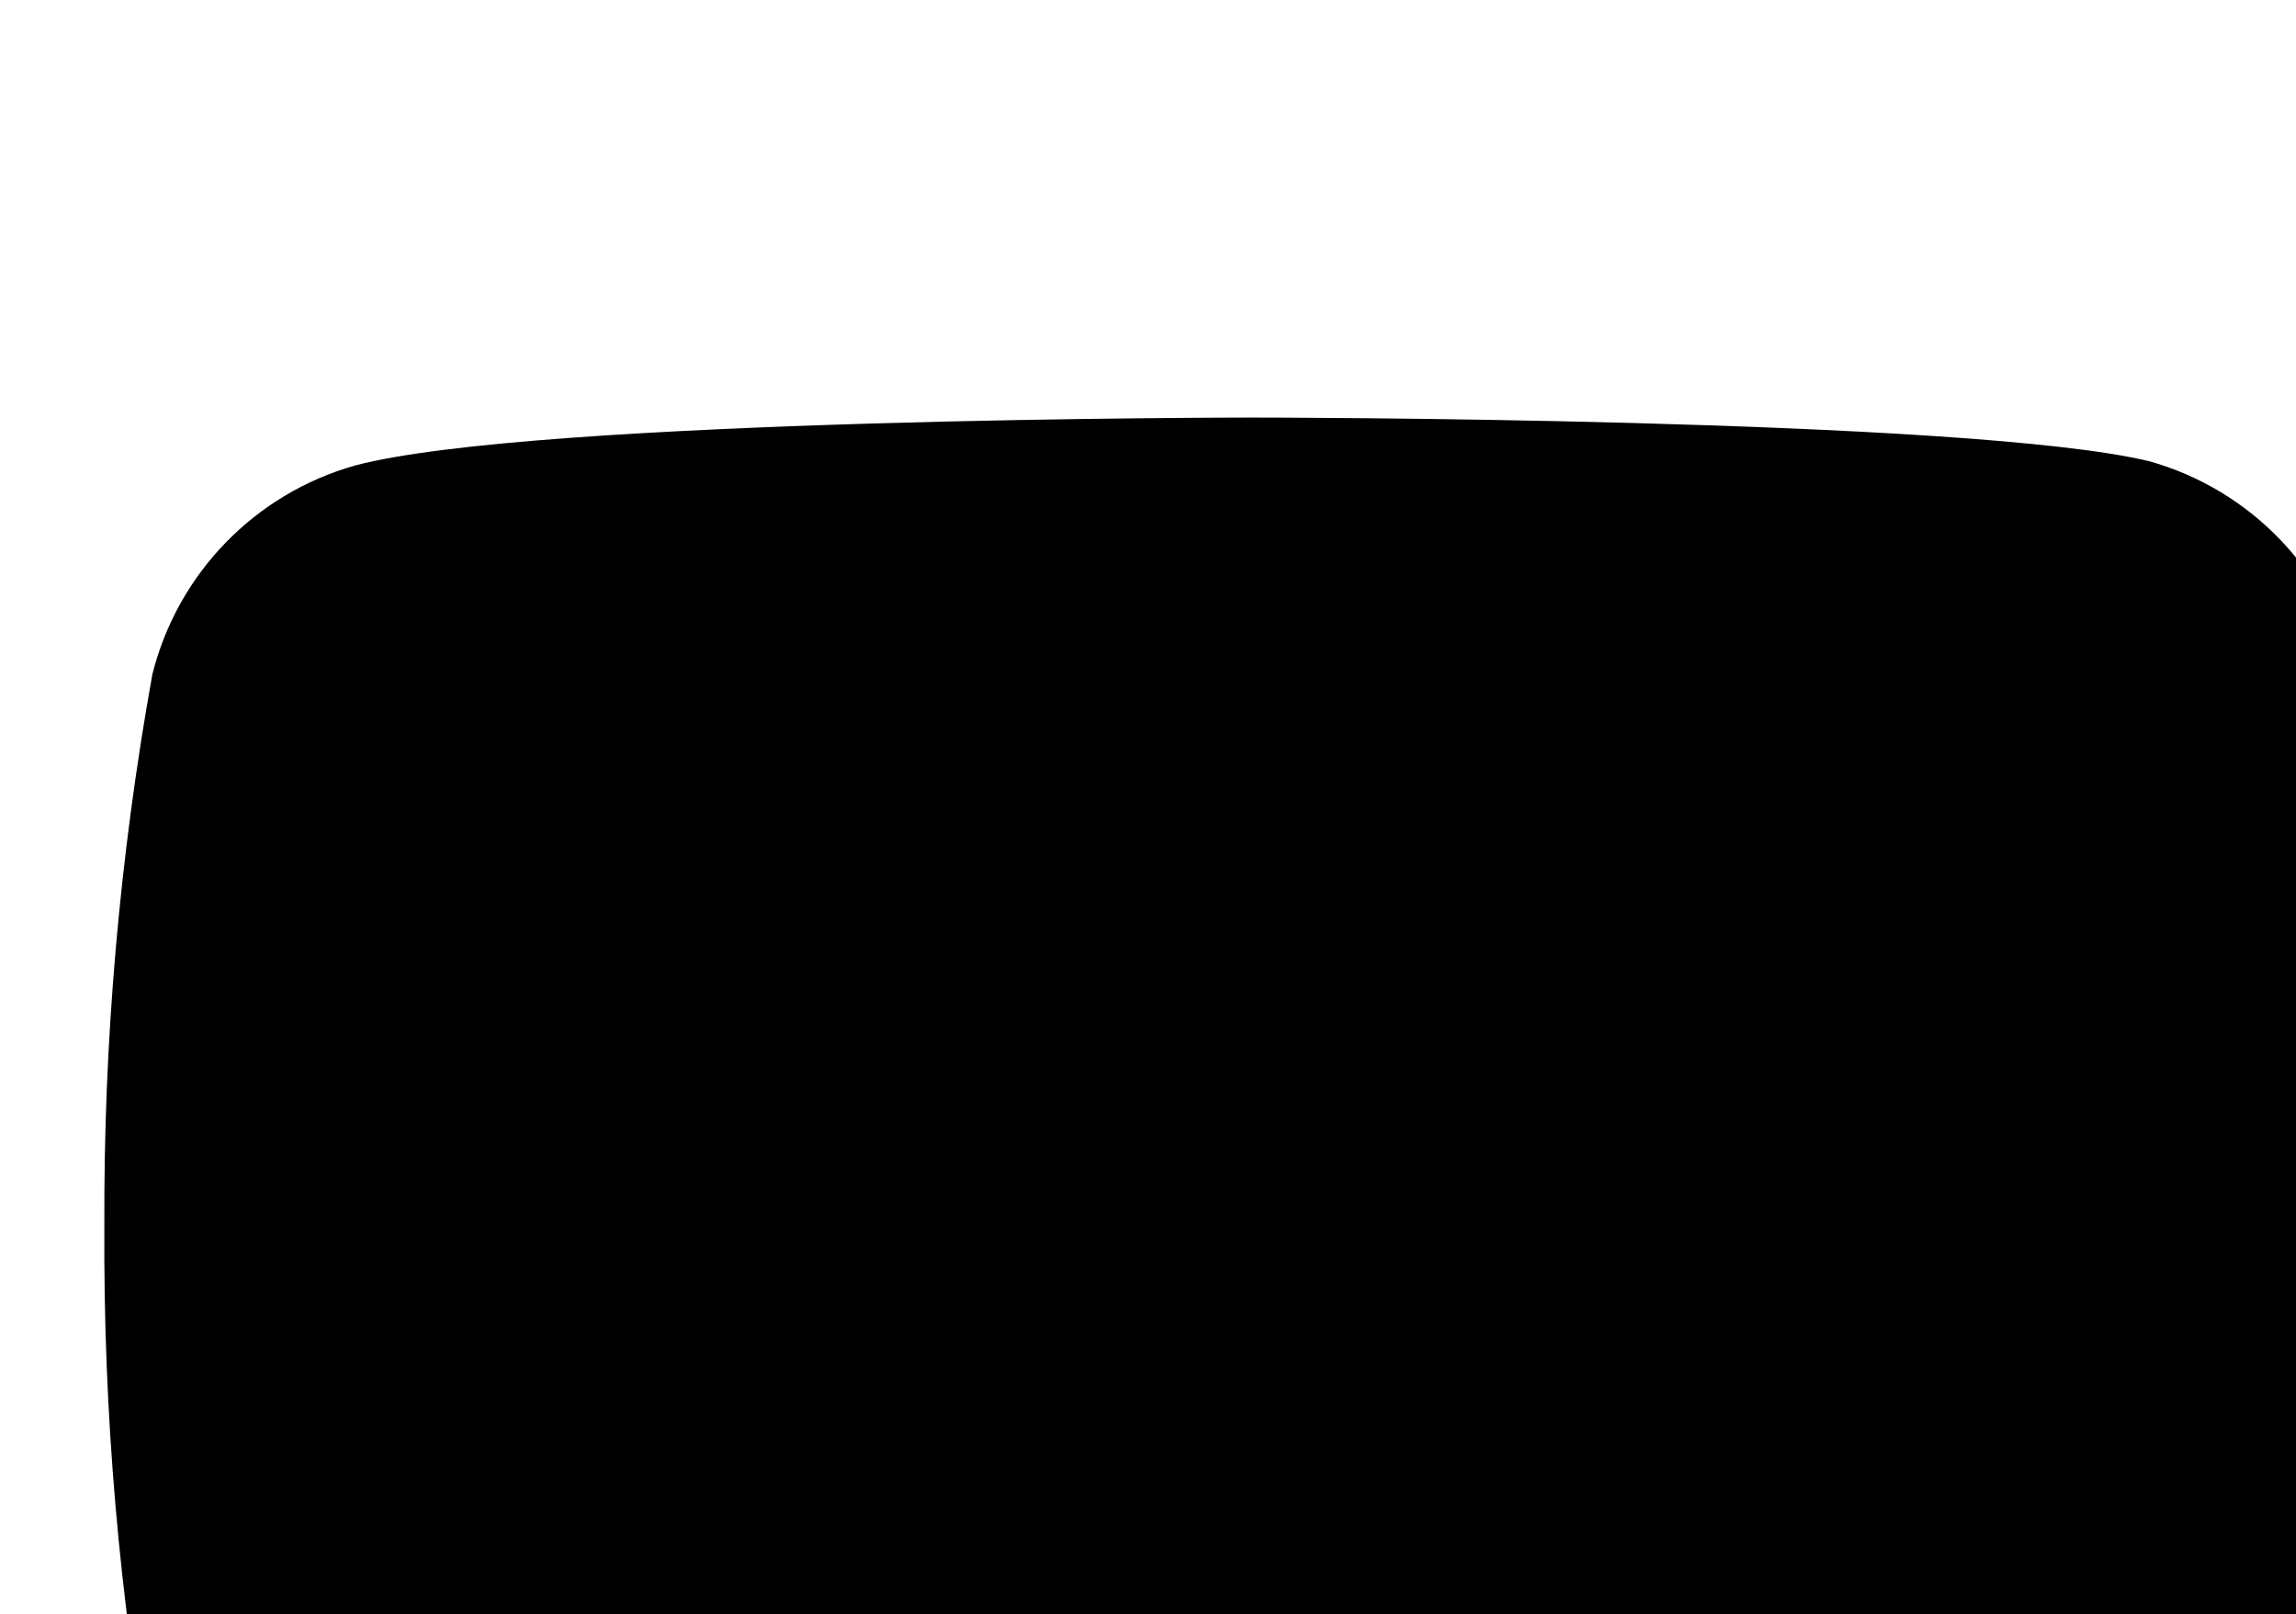
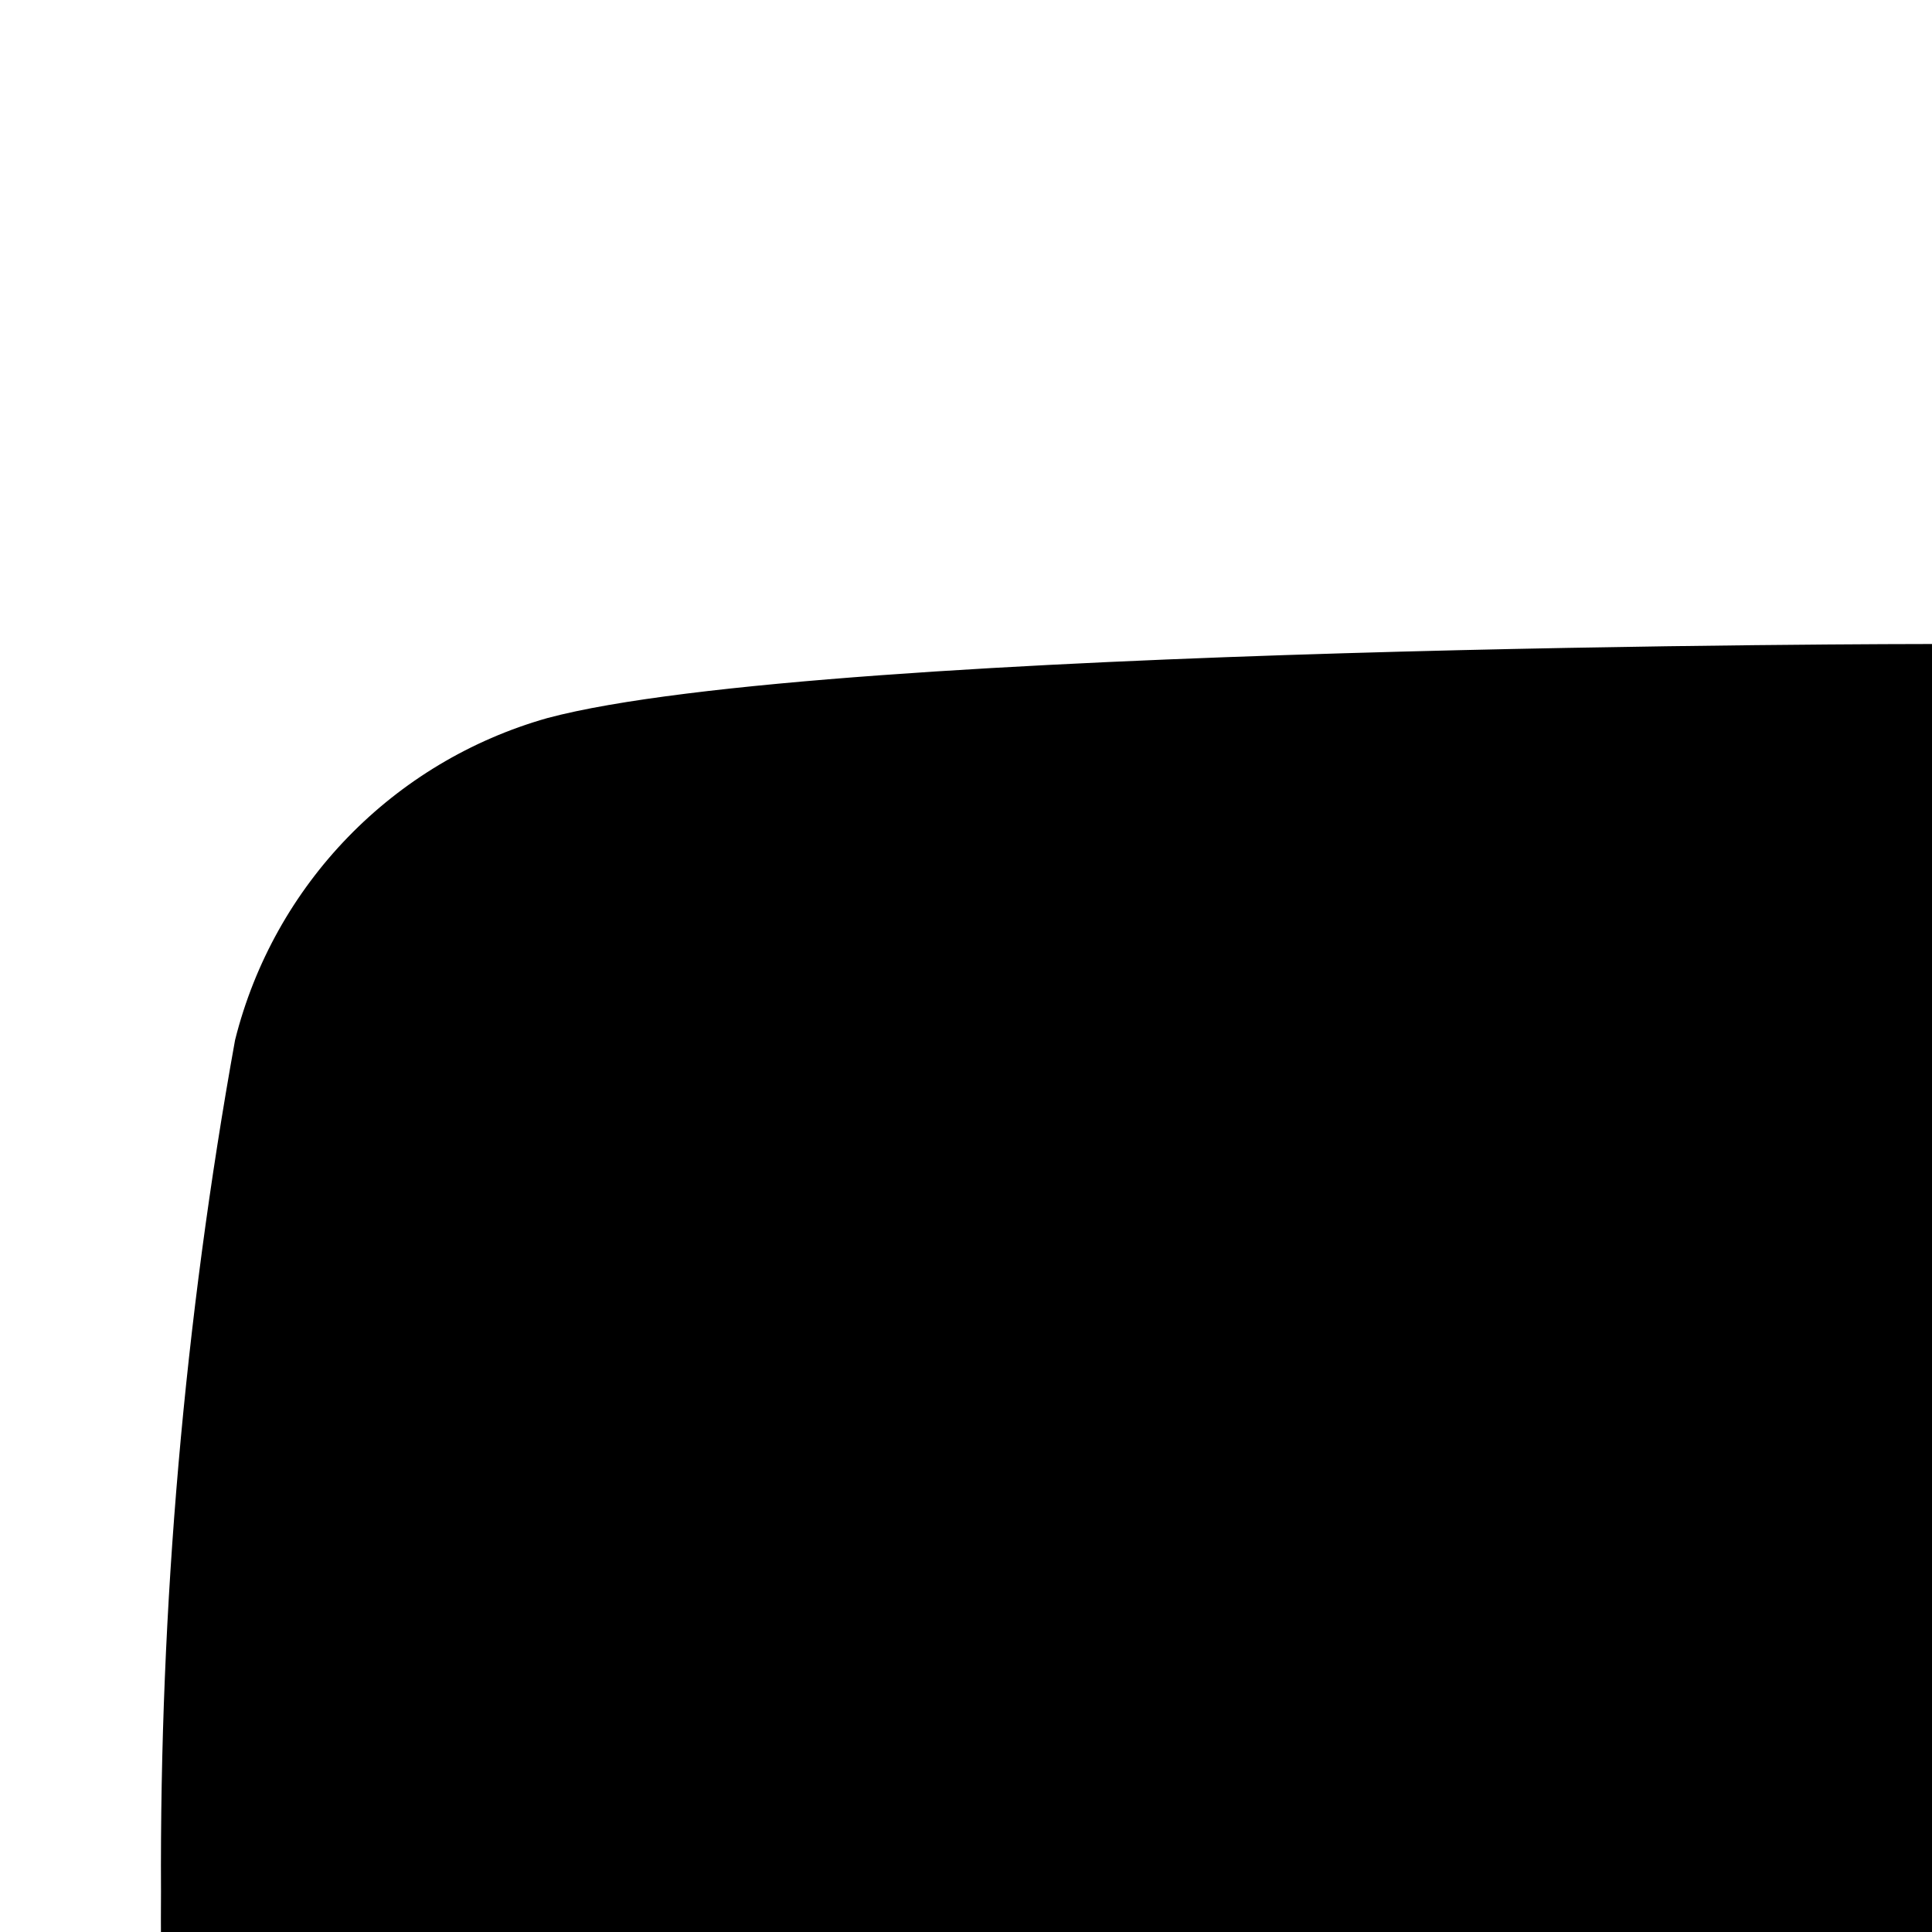
- <svg xmlns="http://www.w3.org/2000/svg" stroke-linecap="round" stroke-linejoin="round">
+ <svg xmlns="http://www.w3.org/2000/svg" width="1em" height="1em" stroke-linecap="round" stroke-linejoin="round">
  <path d="M22.54 6.42a2.78 2.78 0 0 0-1.94-2C18.88 4 12 4 12 4s-6.88 0-8.6.46a2.78 2.78 0 0 0-1.94 2A29 29 0 0 0 1 11.75a29 29 0 0 0 .46 5.33A2.78 2.78 0 0 0 3.4 19c1.72.46 8.6.46 8.6.46s6.88 0 8.6-.46a2.78 2.78 0 0 0 1.94-2 29 29 0 0 0 .46-5.25 29 29 0 0 0-.46-5.33z">
  </path>
  <polygon points="9.75 15.02 15.5 11.75 9.75 8.48 9.75 15.02" />
</svg>
